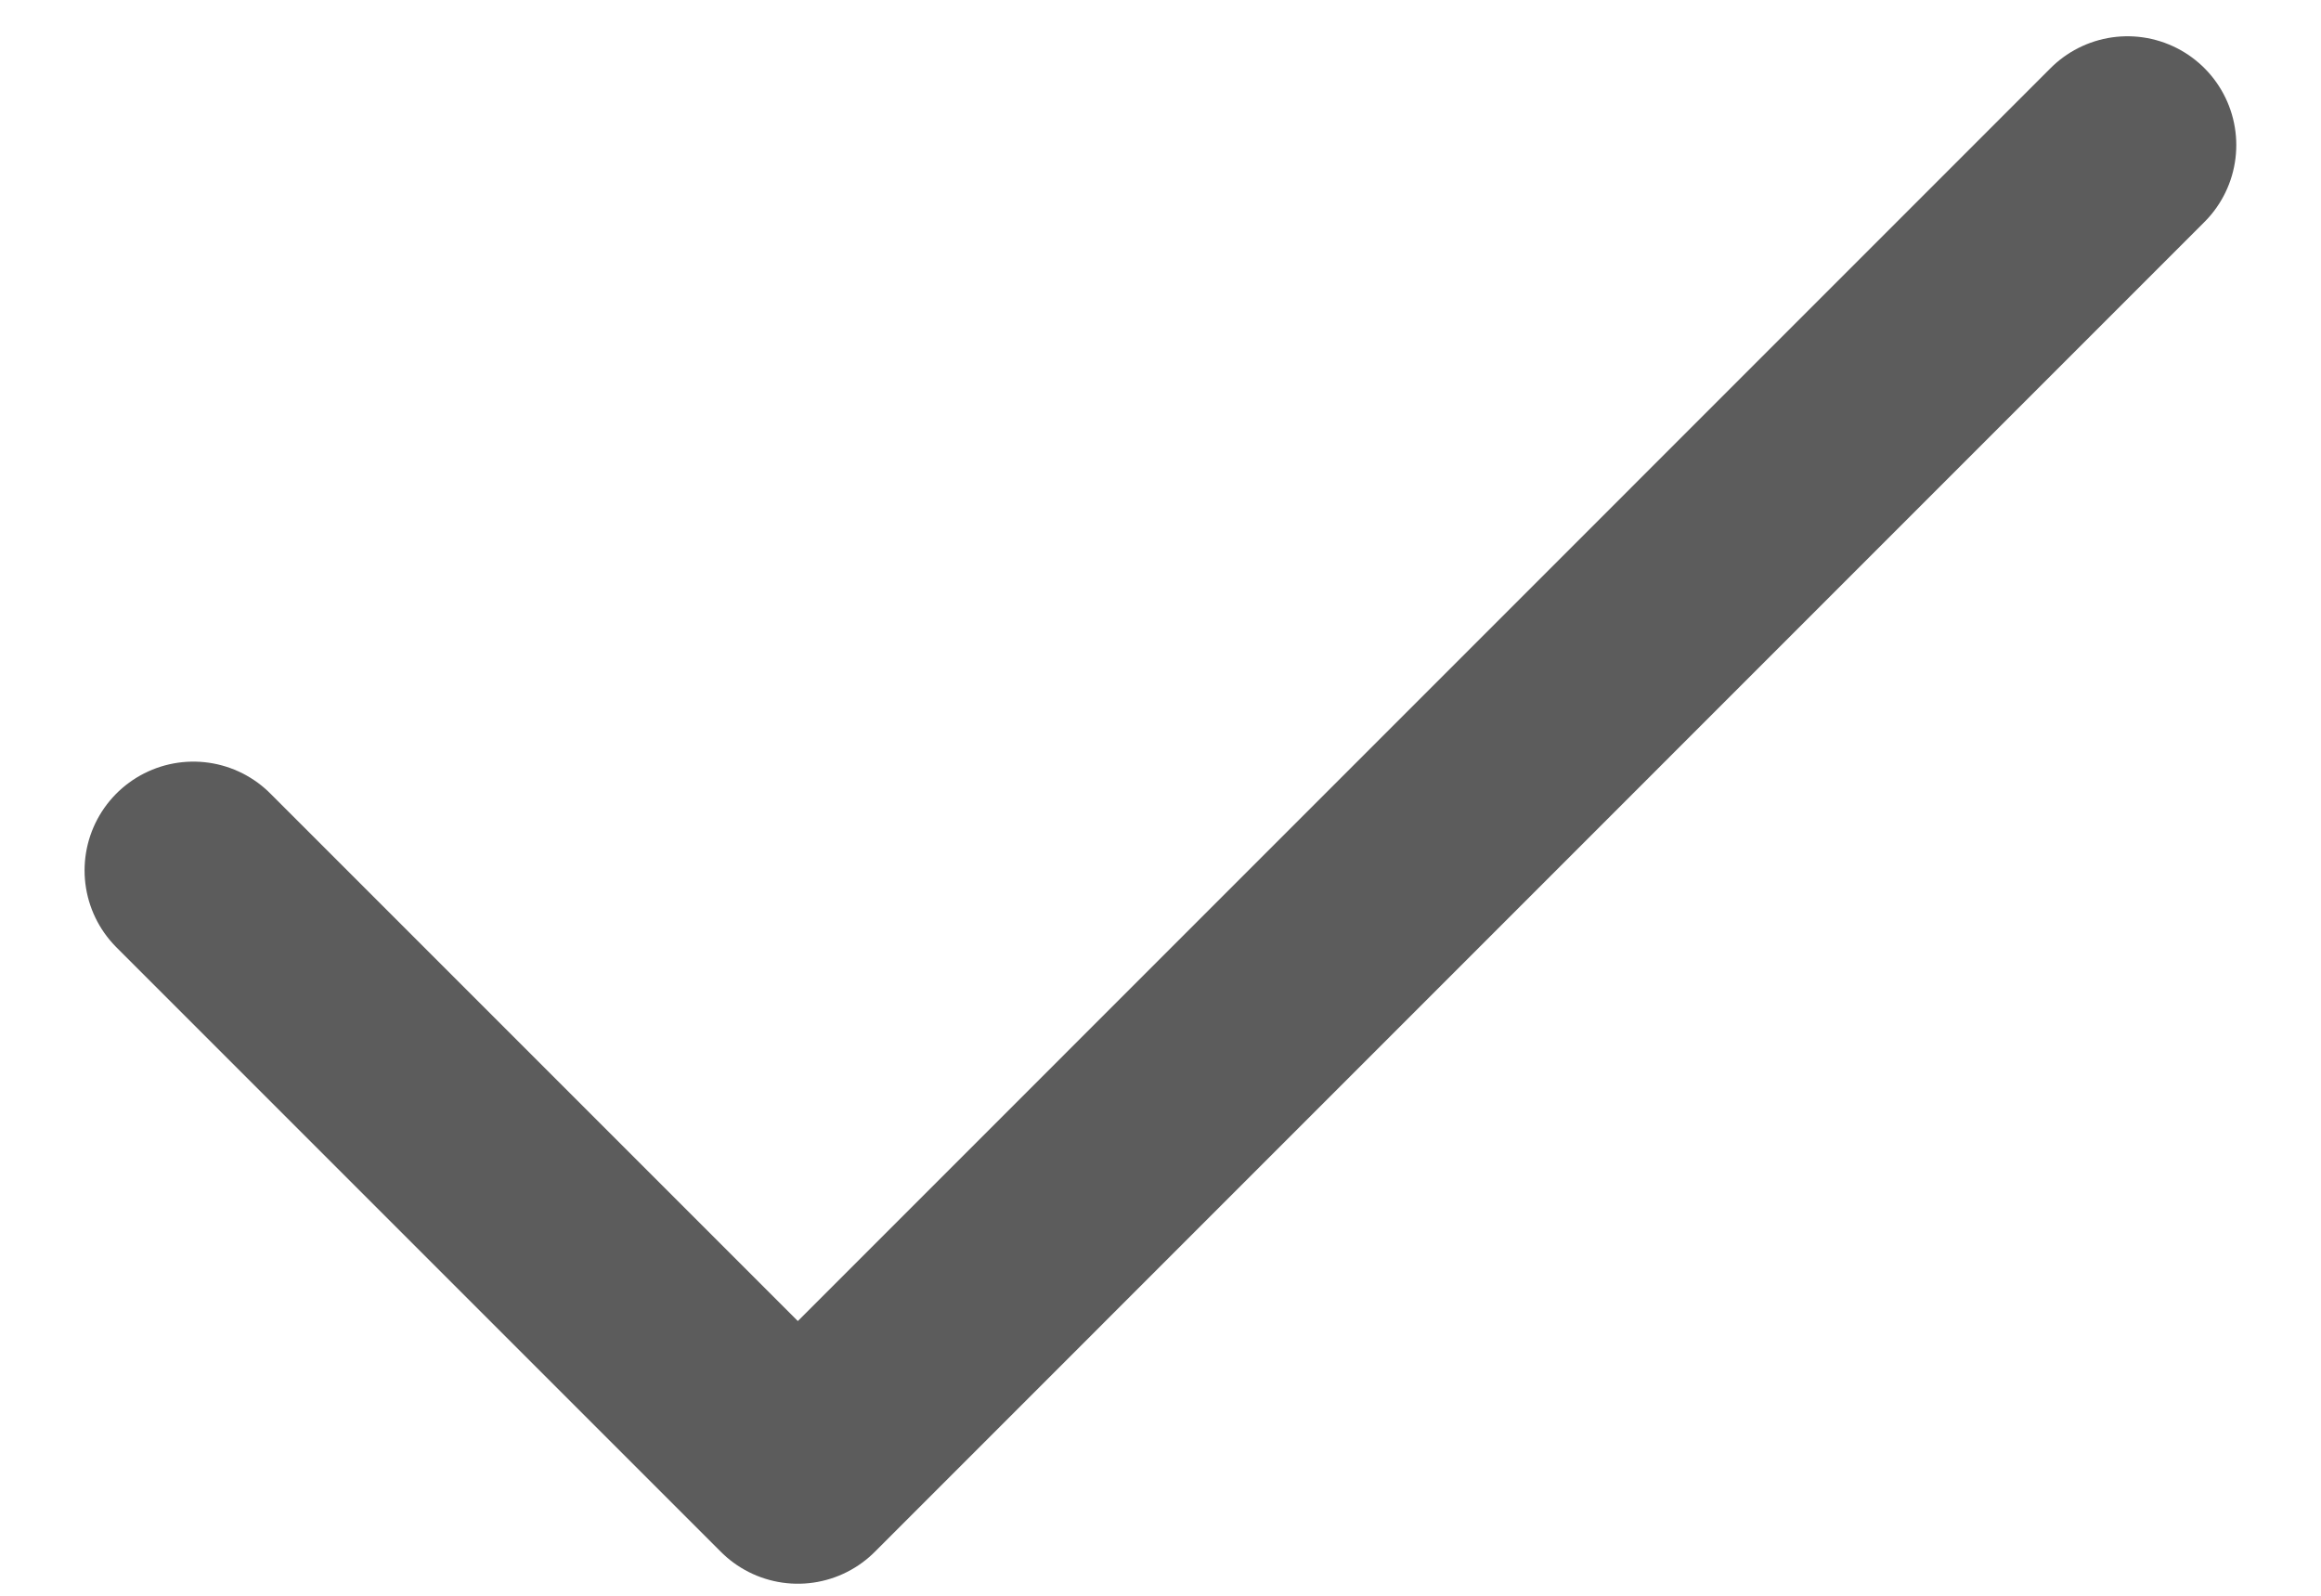
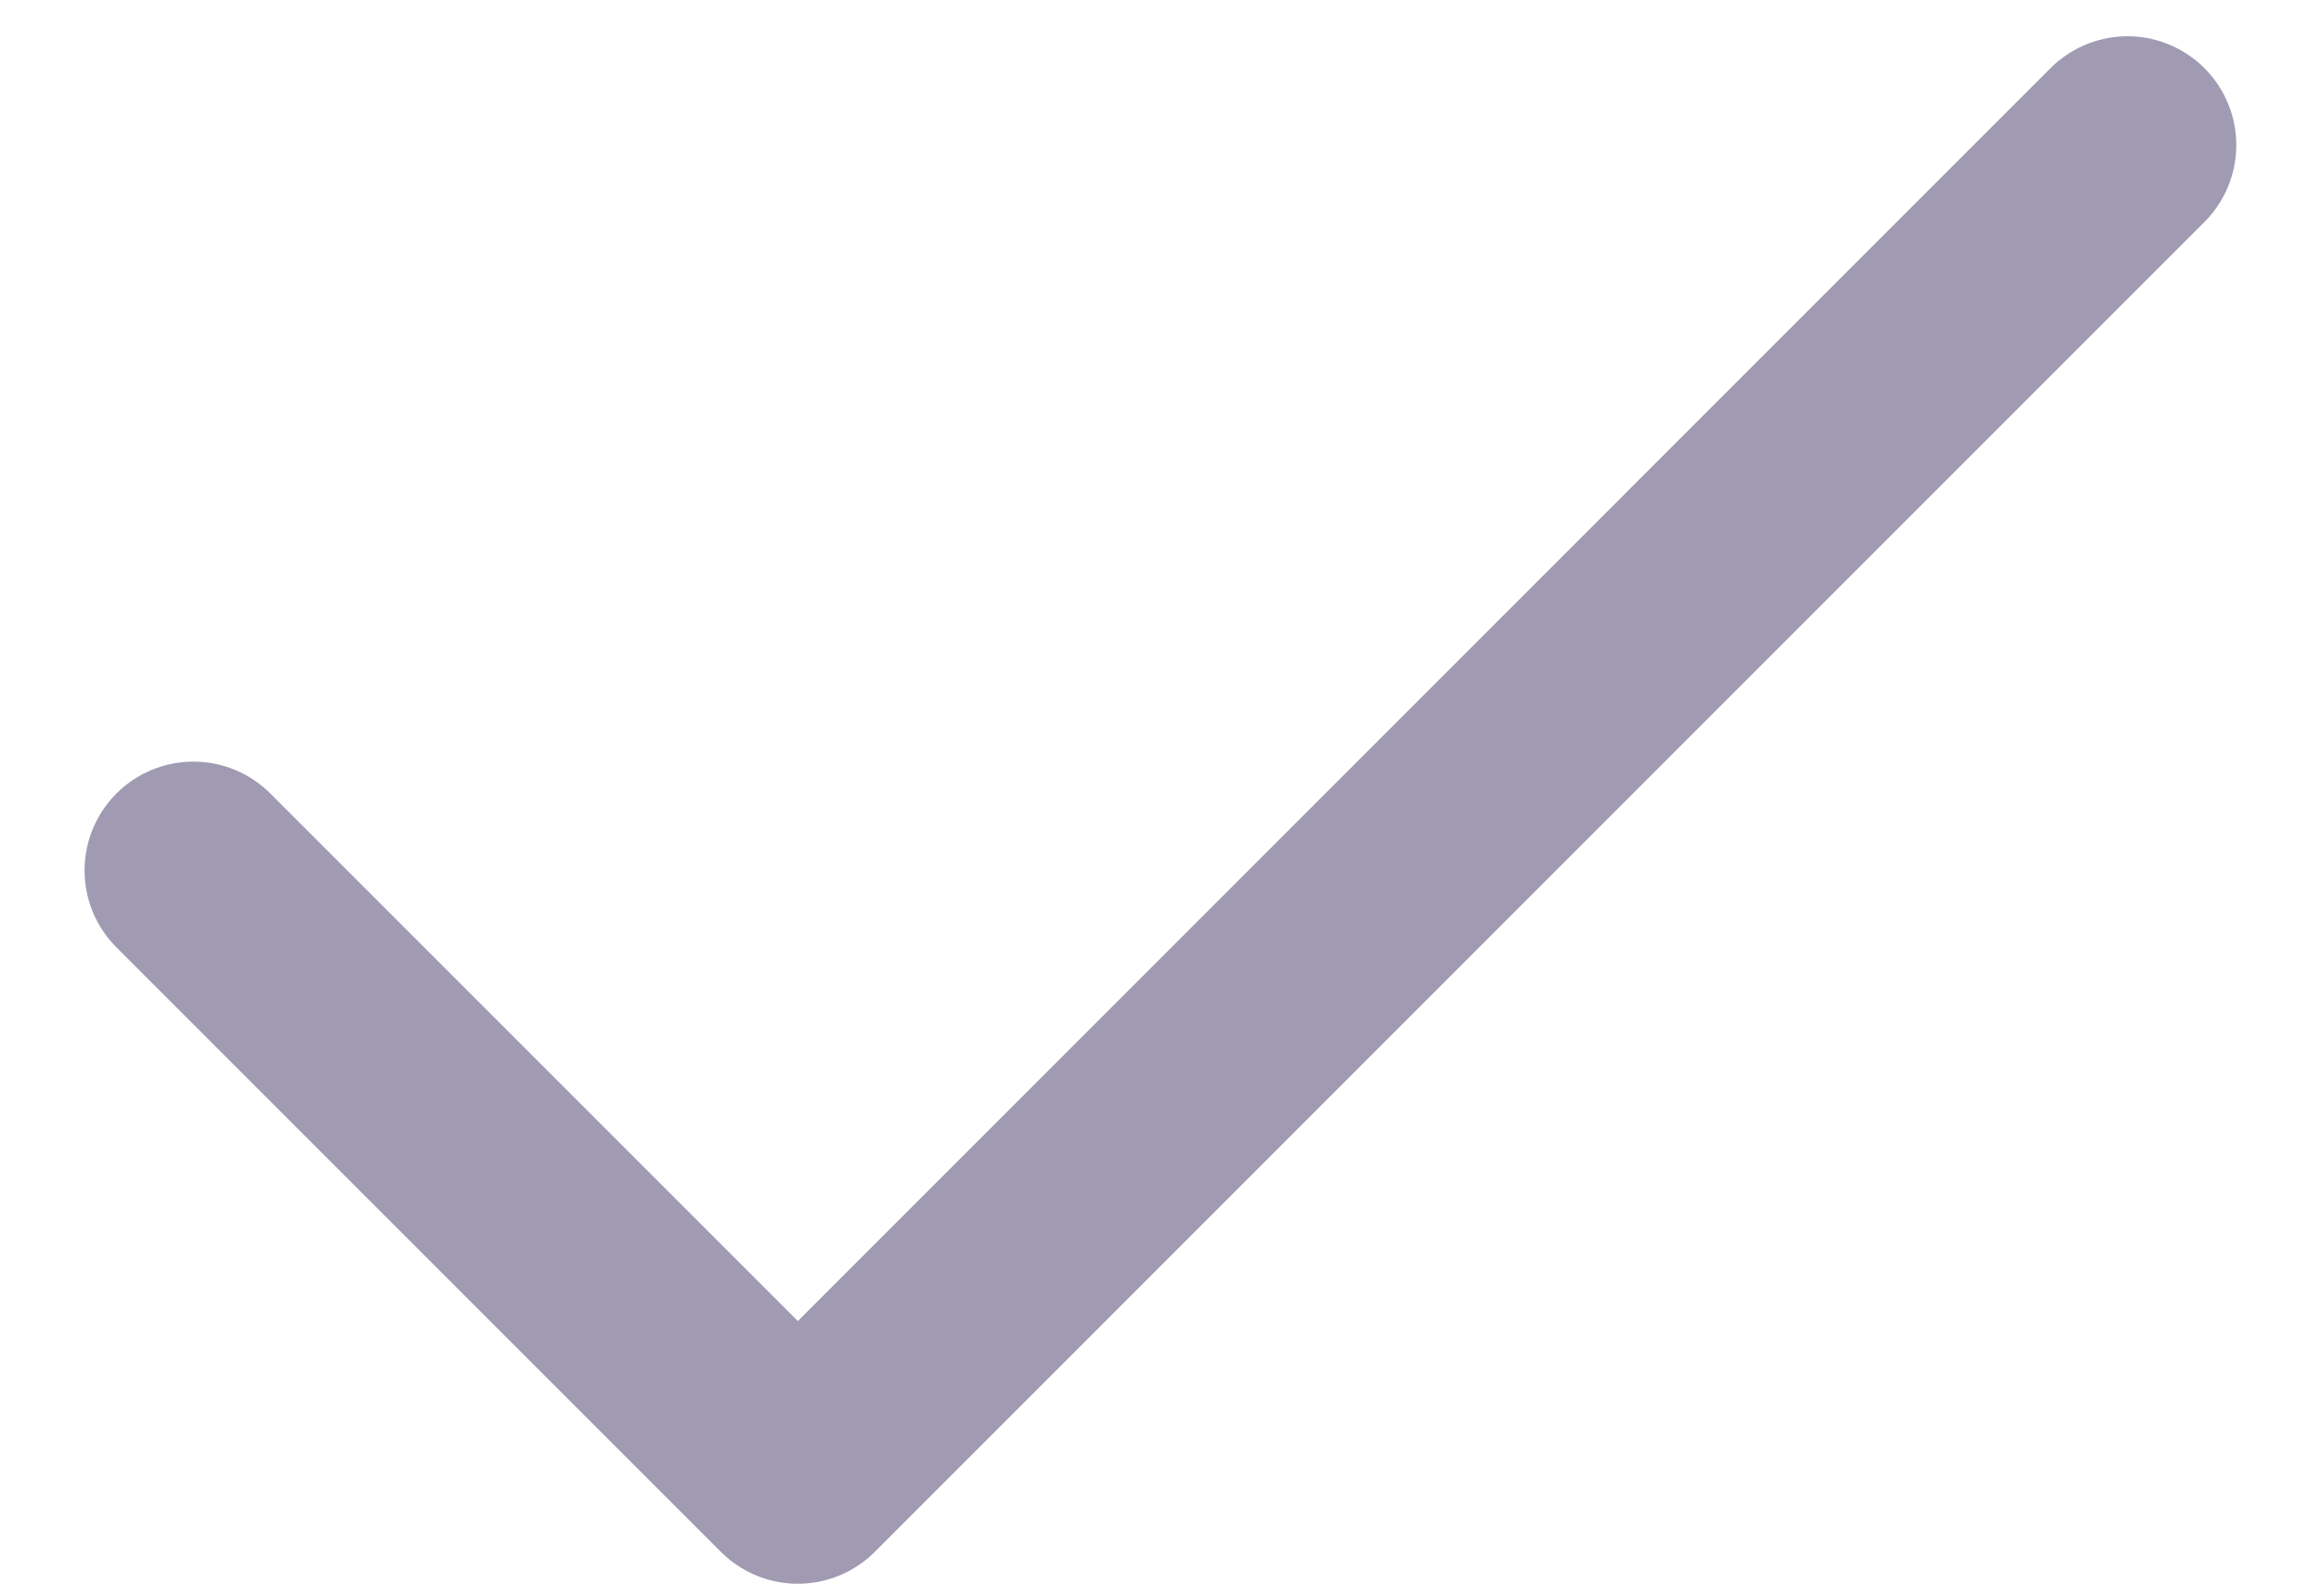
<svg xmlns="http://www.w3.org/2000/svg" width="16" height="11" viewBox="0 0 16 11" fill="none">
-   <path d="M14.666 1L5.5 10.167L1.333 6" stroke="black" stroke-opacity="0.64" stroke-width="1.5" stroke-linecap="round" stroke-linejoin="round" />
+   <path opacity="0.5" d="M14.666 1L5.5 10.167L1.333 6" stroke="#423566" stroke-width="1.5" stroke-linecap="round" stroke-linejoin="round" />
</svg>
